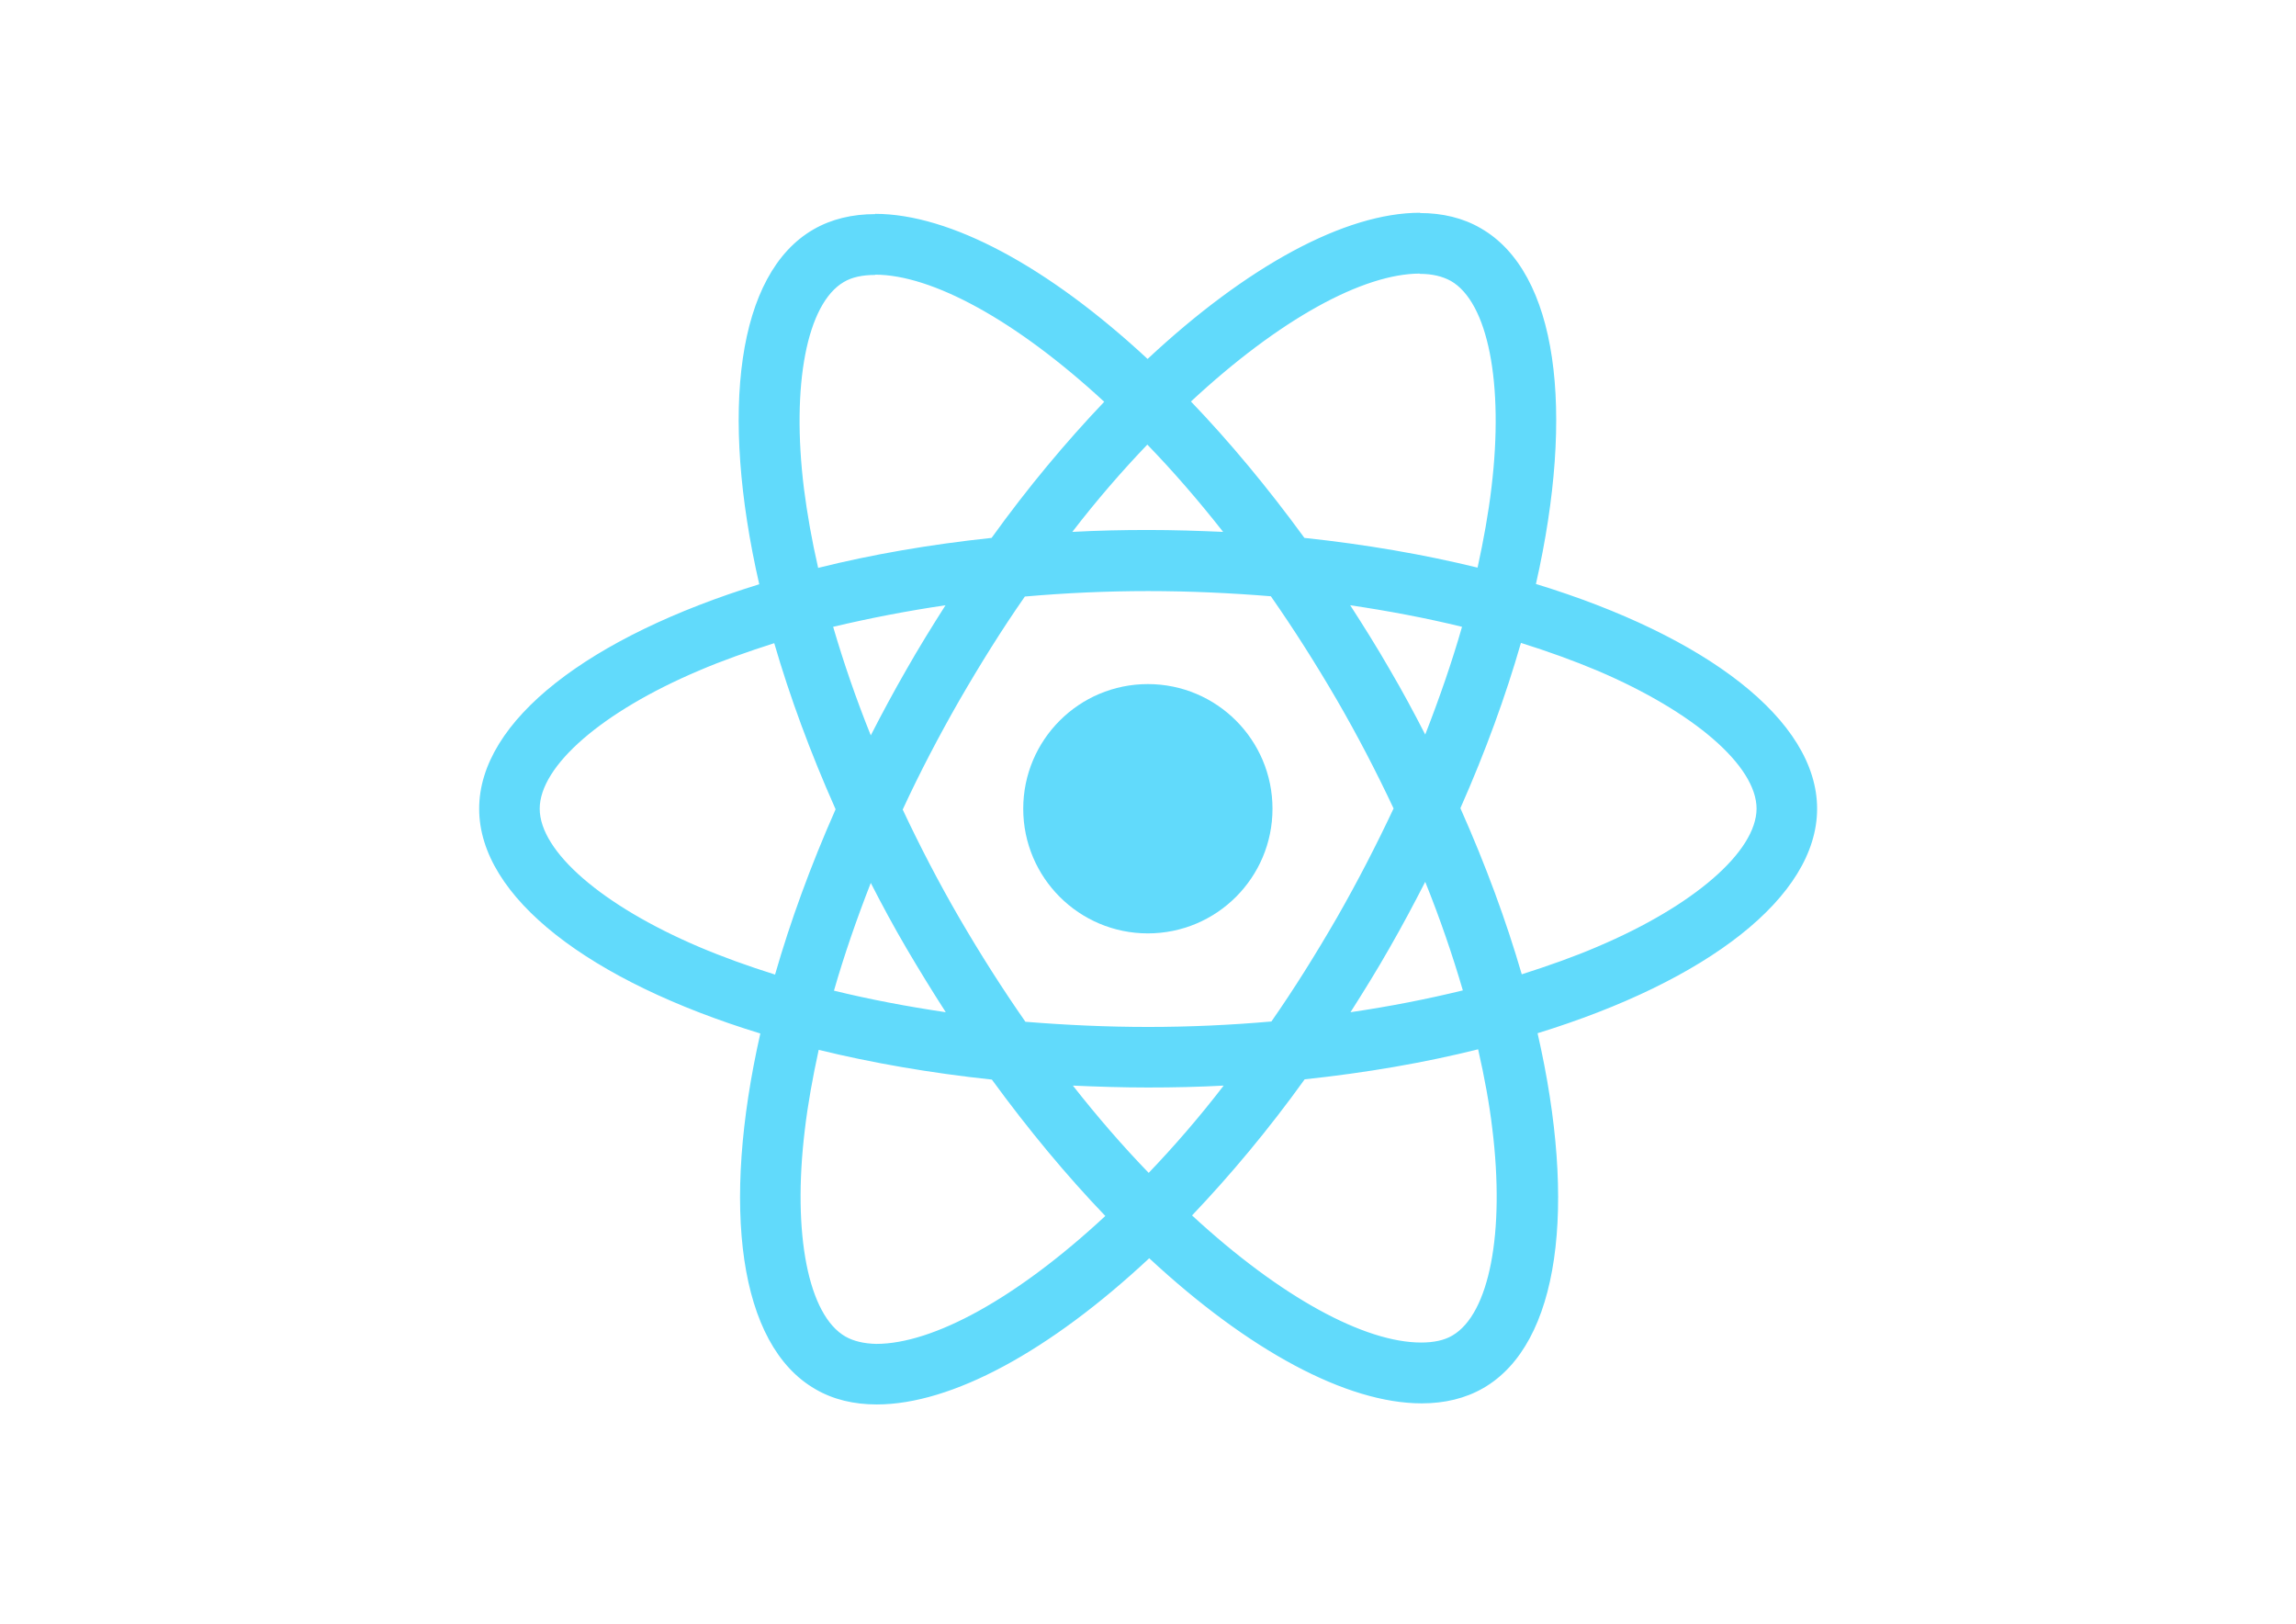
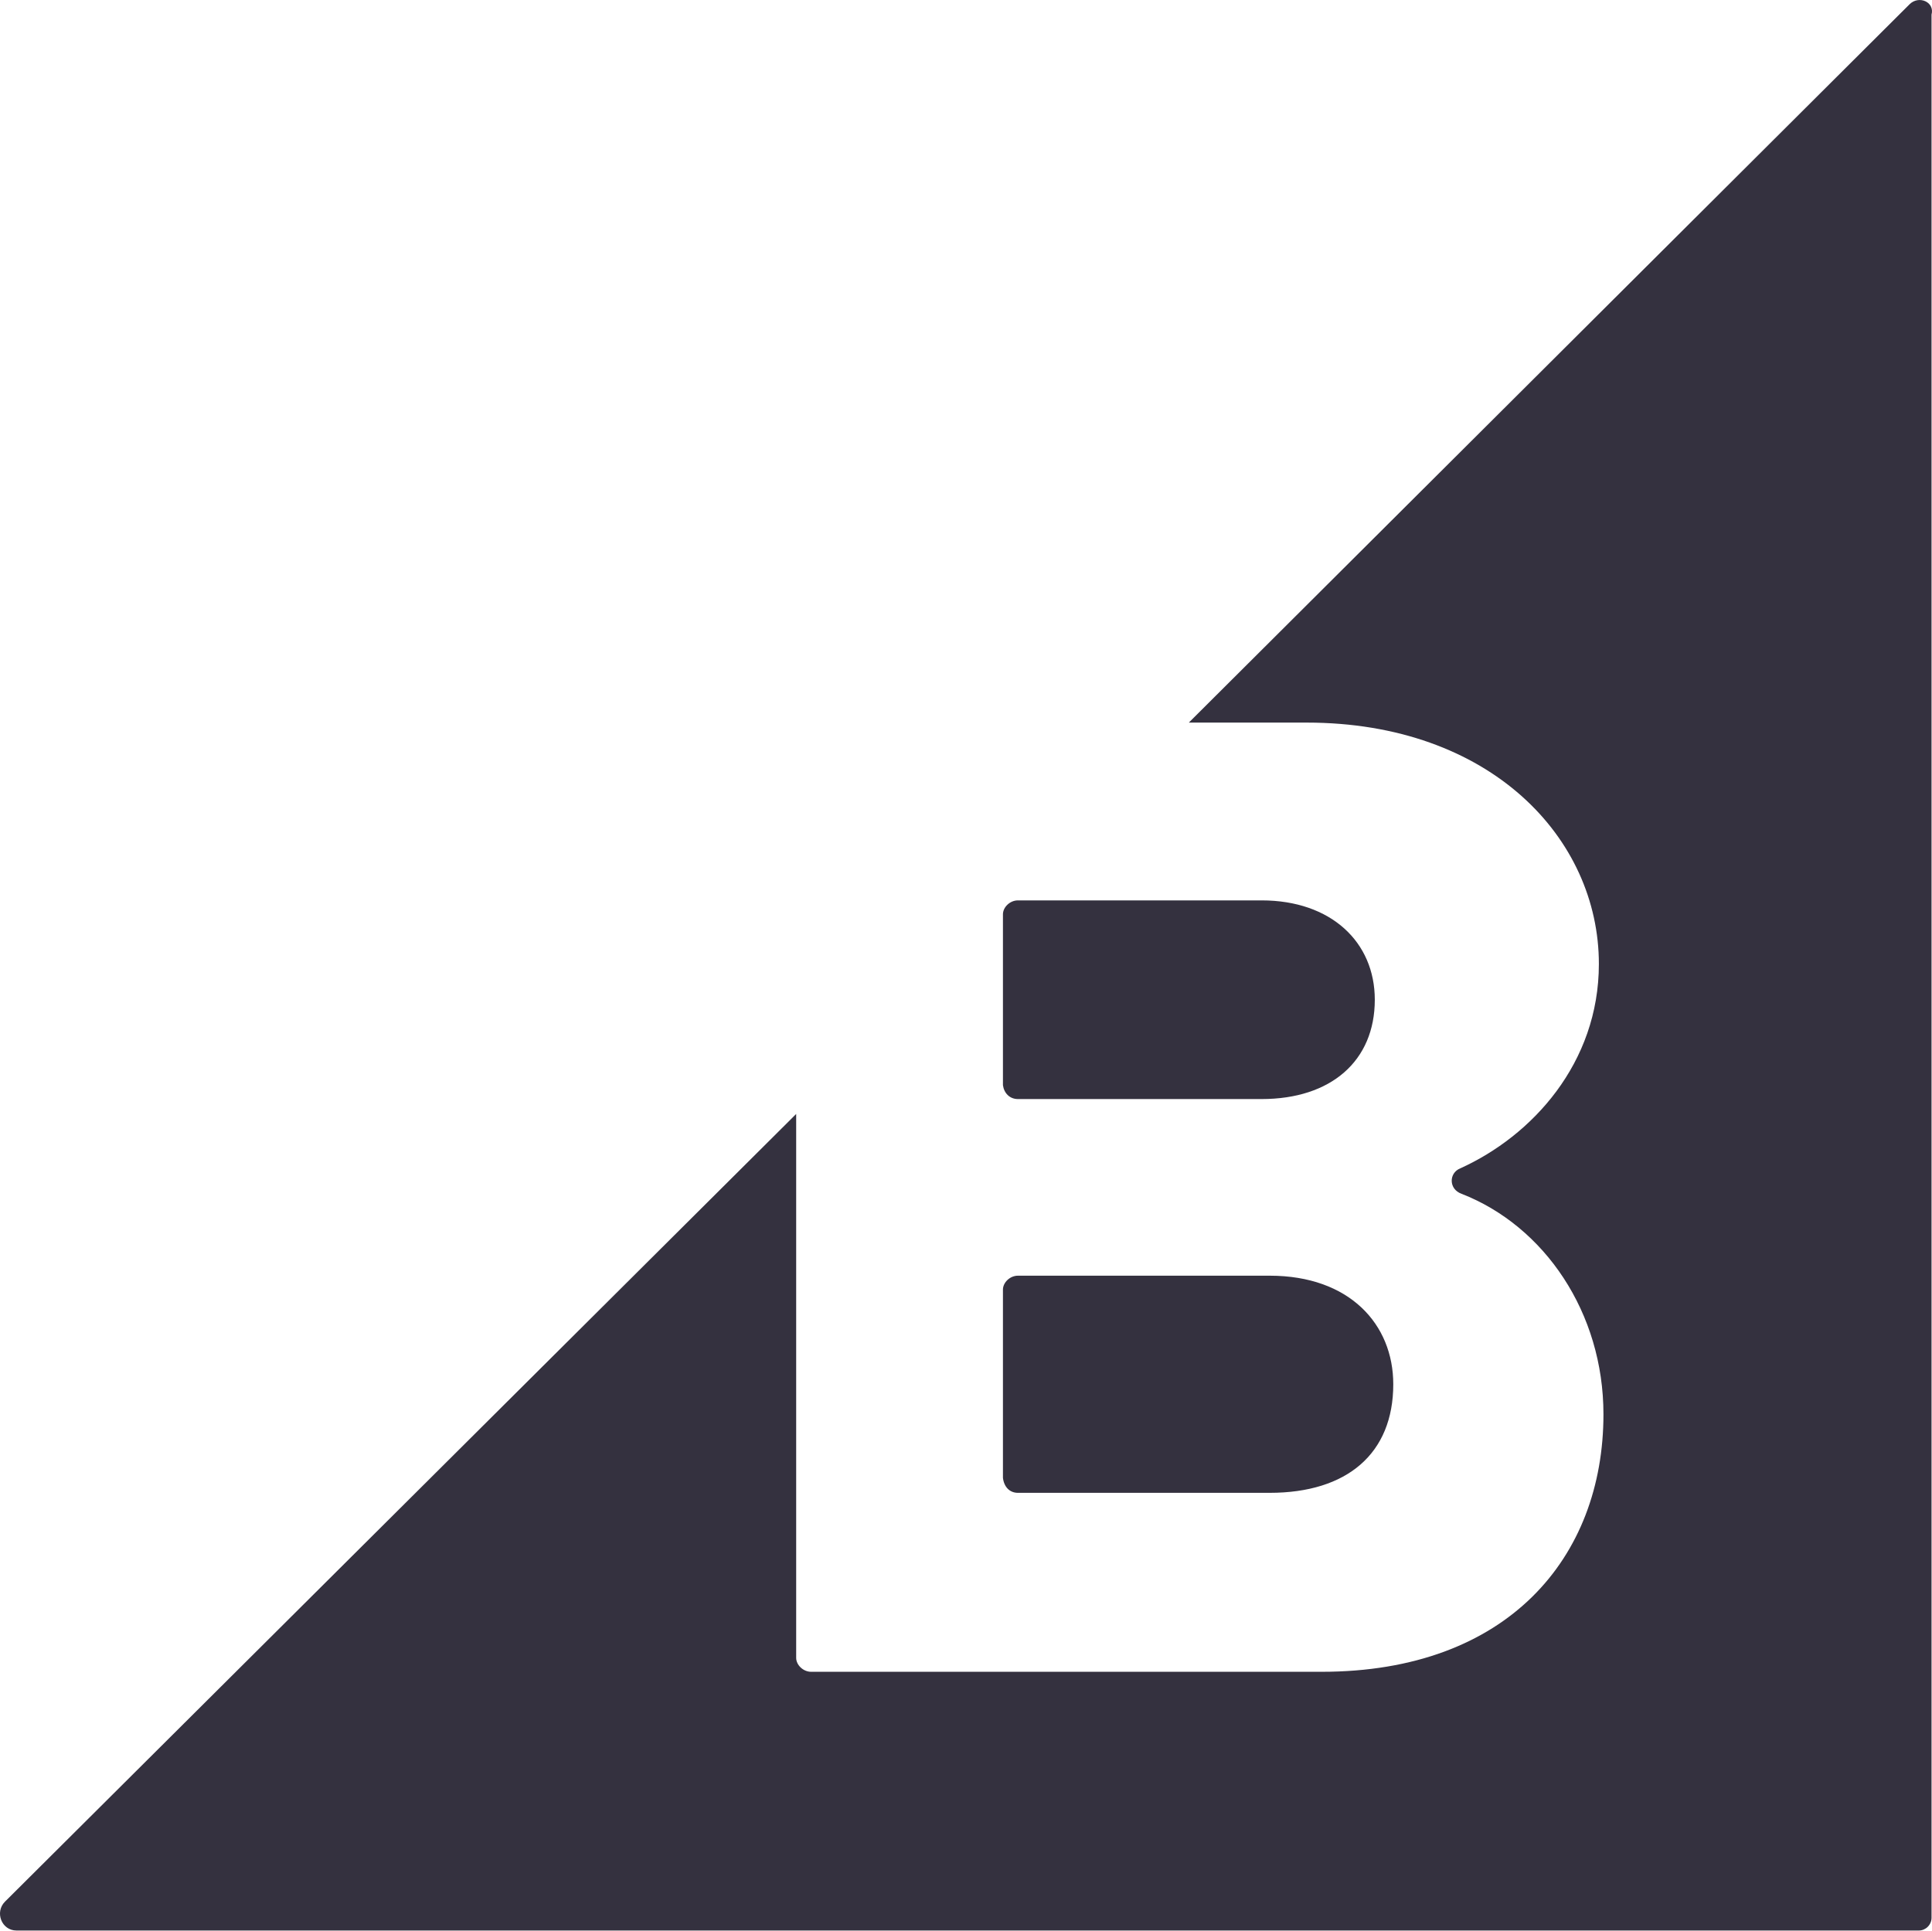
- <svg xmlns="http://www.w3.org/2000/svg" viewBox="0 0 841.9 595.3">
-   <g fill="#61DAFB">
-     <path d="M666.3 296.5c0-32.5-40.7-63.3-103.1-82.4 14.4-63.6 8-114.2-20.2-130.4-6.5-3.8-14.1-5.6-22.4-5.6v22.3c4.6 0 8.3.9 11.4 2.6 13.6 7.8 19.5 37.5 14.9 75.7-1.1 9.4-2.9 19.3-5.1 29.4-19.6-4.8-41-8.5-63.5-10.9-13.5-18.5-27.5-35.3-41.6-50 32.6-30.3 63.2-46.9 84-46.9V78c-27.5 0-63.5 19.6-99.9 53.6-36.4-33.8-72.4-53.2-99.9-53.2v22.3c20.7 0 51.4 16.5 84 46.6-14 14.7-28 31.4-41.3 49.9-22.6 2.4-44 6.1-63.6 11-2.3-10-4-19.7-5.2-29-4.7-38.2 1.1-67.9 14.6-75.8 3-1.8 6.9-2.6 11.5-2.6V78.5c-8.4 0-16 1.8-22.6 5.6-28.1 16.2-34.4 66.7-19.9 130.1-62.2 19.2-102.7 49.9-102.7 82.3 0 32.5 40.7 63.3 103.1 82.4-14.4 63.6-8 114.2 20.2 130.4 6.5 3.8 14.1 5.6 22.5 5.6 27.5 0 63.5-19.6 99.9-53.6 36.4 33.8 72.4 53.2 99.9 53.2 8.4 0 16-1.8 22.6-5.6 28.1-16.2 34.4-66.7 19.9-130.1 62-19.1 102.5-49.9 102.5-82.3zm-130.2-66.7c-3.7 12.9-8.3 26.2-13.5 39.5-4.1-8-8.4-16-13.1-24-4.6-8-9.5-15.8-14.4-23.4 14.2 2.1 27.9 4.7 41 7.9zm-45.8 106.5c-7.8 13.5-15.8 26.3-24.1 38.2-14.9 1.3-30 2-45.2 2-15.1 0-30.2-.7-45-1.9-8.3-11.9-16.4-24.6-24.2-38-7.6-13.1-14.5-26.4-20.8-39.8 6.2-13.4 13.2-26.8 20.7-39.9 7.8-13.5 15.8-26.3 24.1-38.2 14.9-1.3 30-2 45.2-2 15.1 0 30.2.7 45 1.9 8.3 11.9 16.4 24.6 24.2 38 7.6 13.1 14.5 26.4 20.8 39.8-6.3 13.4-13.2 26.8-20.7 39.9zm32.3-13c5.4 13.4 10 26.8 13.8 39.8-13.1 3.2-26.9 5.9-41.2 8 4.9-7.7 9.8-15.6 14.4-23.7 4.6-8 8.9-16.1 13-24.1zM421.2 430c-9.3-9.6-18.6-20.3-27.8-32 9 .4 18.2.7 27.5.7 9.4 0 18.7-.2 27.8-.7-9 11.7-18.3 22.4-27.5 32zm-74.4-58.9c-14.2-2.1-27.9-4.7-41-7.9 3.7-12.9 8.3-26.2 13.5-39.5 4.1 8 8.4 16 13.1 24 4.7 8 9.5 15.8 14.4 23.4zM420.7 163c9.3 9.6 18.6 20.3 27.8 32-9-.4-18.2-.7-27.5-.7-9.4 0-18.7.2-27.8.7 9-11.7 18.3-22.4 27.5-32zm-74 58.9c-4.9 7.7-9.8 15.6-14.4 23.7-4.6 8-8.9 16-13 24-5.4-13.4-10-26.8-13.8-39.8 13.1-3.1 26.9-5.8 41.2-7.9zm-90.5 125.2c-35.4-15.1-58.3-34.9-58.3-50.6 0-15.7 22.9-35.6 58.3-50.6 8.6-3.7 18-7 27.7-10.1 5.7 19.6 13.2 40 22.5 60.9-9.2 20.8-16.6 41.1-22.2 60.6-9.9-3.1-19.3-6.5-28-10.2zM310 490c-13.6-7.8-19.5-37.5-14.9-75.7 1.1-9.4 2.9-19.3 5.1-29.4 19.6 4.8 41 8.5 63.5 10.9 13.5 18.5 27.5 35.3 41.6 50-32.6 30.3-63.2 46.9-84 46.9-4.5-.1-8.3-1-11.3-2.7zm237.2-76.2c4.7 38.2-1.1 67.9-14.6 75.8-3 1.8-6.9 2.6-11.5 2.6-20.7 0-51.4-16.5-84-46.6 14-14.7 28-31.4 41.3-49.9 22.6-2.4 44-6.1 63.6-11 2.3 10.1 4.1 19.8 5.2 29.1zm38.5-66.7c-8.6 3.7-18 7-27.7 10.1-5.7-19.6-13.2-40-22.5-60.9 9.2-20.8 16.6-41.1 22.2-60.6 9.9 3.1 19.3 6.5 28.1 10.2 35.4 15.1 58.3 34.9 58.3 50.6-.1 15.7-23 35.6-58.4 50.6zM320.8 78.4z" />
-     <circle cx="420.9" cy="296.5" r="45.7" />
-     <path d="M520.5 78.1z" />
+ <svg xmlns="http://www.w3.org/2000/svg" version="1.1" id="Laag_1" x="0px" y="0px" viewBox="0 0 2489.2 2487.6" style="enable-background:new 0 0 248.92 248.76;" xml:space="preserve">
+   <style type="text/css">
+ 	.st0{fill:#34313F;}
+ </style>
+   <g>
+     <path class="st0" d="M1311.5,1416.2h314c89.3,0,145.8-49.1,145.8-128c0-74.4-56.5-128-145.8-128h-314c-10.4,0-19.3,8.9-19.3,17.9   v220.2C1293.6,1408.7,1301,1416.2,1311.5,1416.2z M1311.5,1923.6h324.4c99.7,0,159.2-50.6,159.2-139.9   c0-77.4-56.5-139.9-159.2-139.9h-324.4c-10.4,0-19.3,8.9-19.3,17.9v242.6C1293.6,1916.2,1301,1923.6,1311.5,1923.6z" />
+     <path class="st0" d="M2460.3,5.5l-928.6,925.6h151.8c236.6,0,376.5,148.8,376.5,311c0,128-86.3,221.7-178.6,263.4   c-14.9,6-14.9,26.8,1.5,32.7c107.1,41.7,183,153.3,183,284.2c0,184.5-123.5,331.8-363.1,331.8h-657.7c-10.4,0-19.3-8.9-19.3-17.9   v-700.9L6.4,2450.4c-13.4,13.4-4.5,37.2,14.9,37.2h2450.9c8.9,0,16.4-7.4,16.4-16.4V18.9C2493,2.5,2472.2-6.4,2460.3,5.5z" />
  </g>
</svg>
